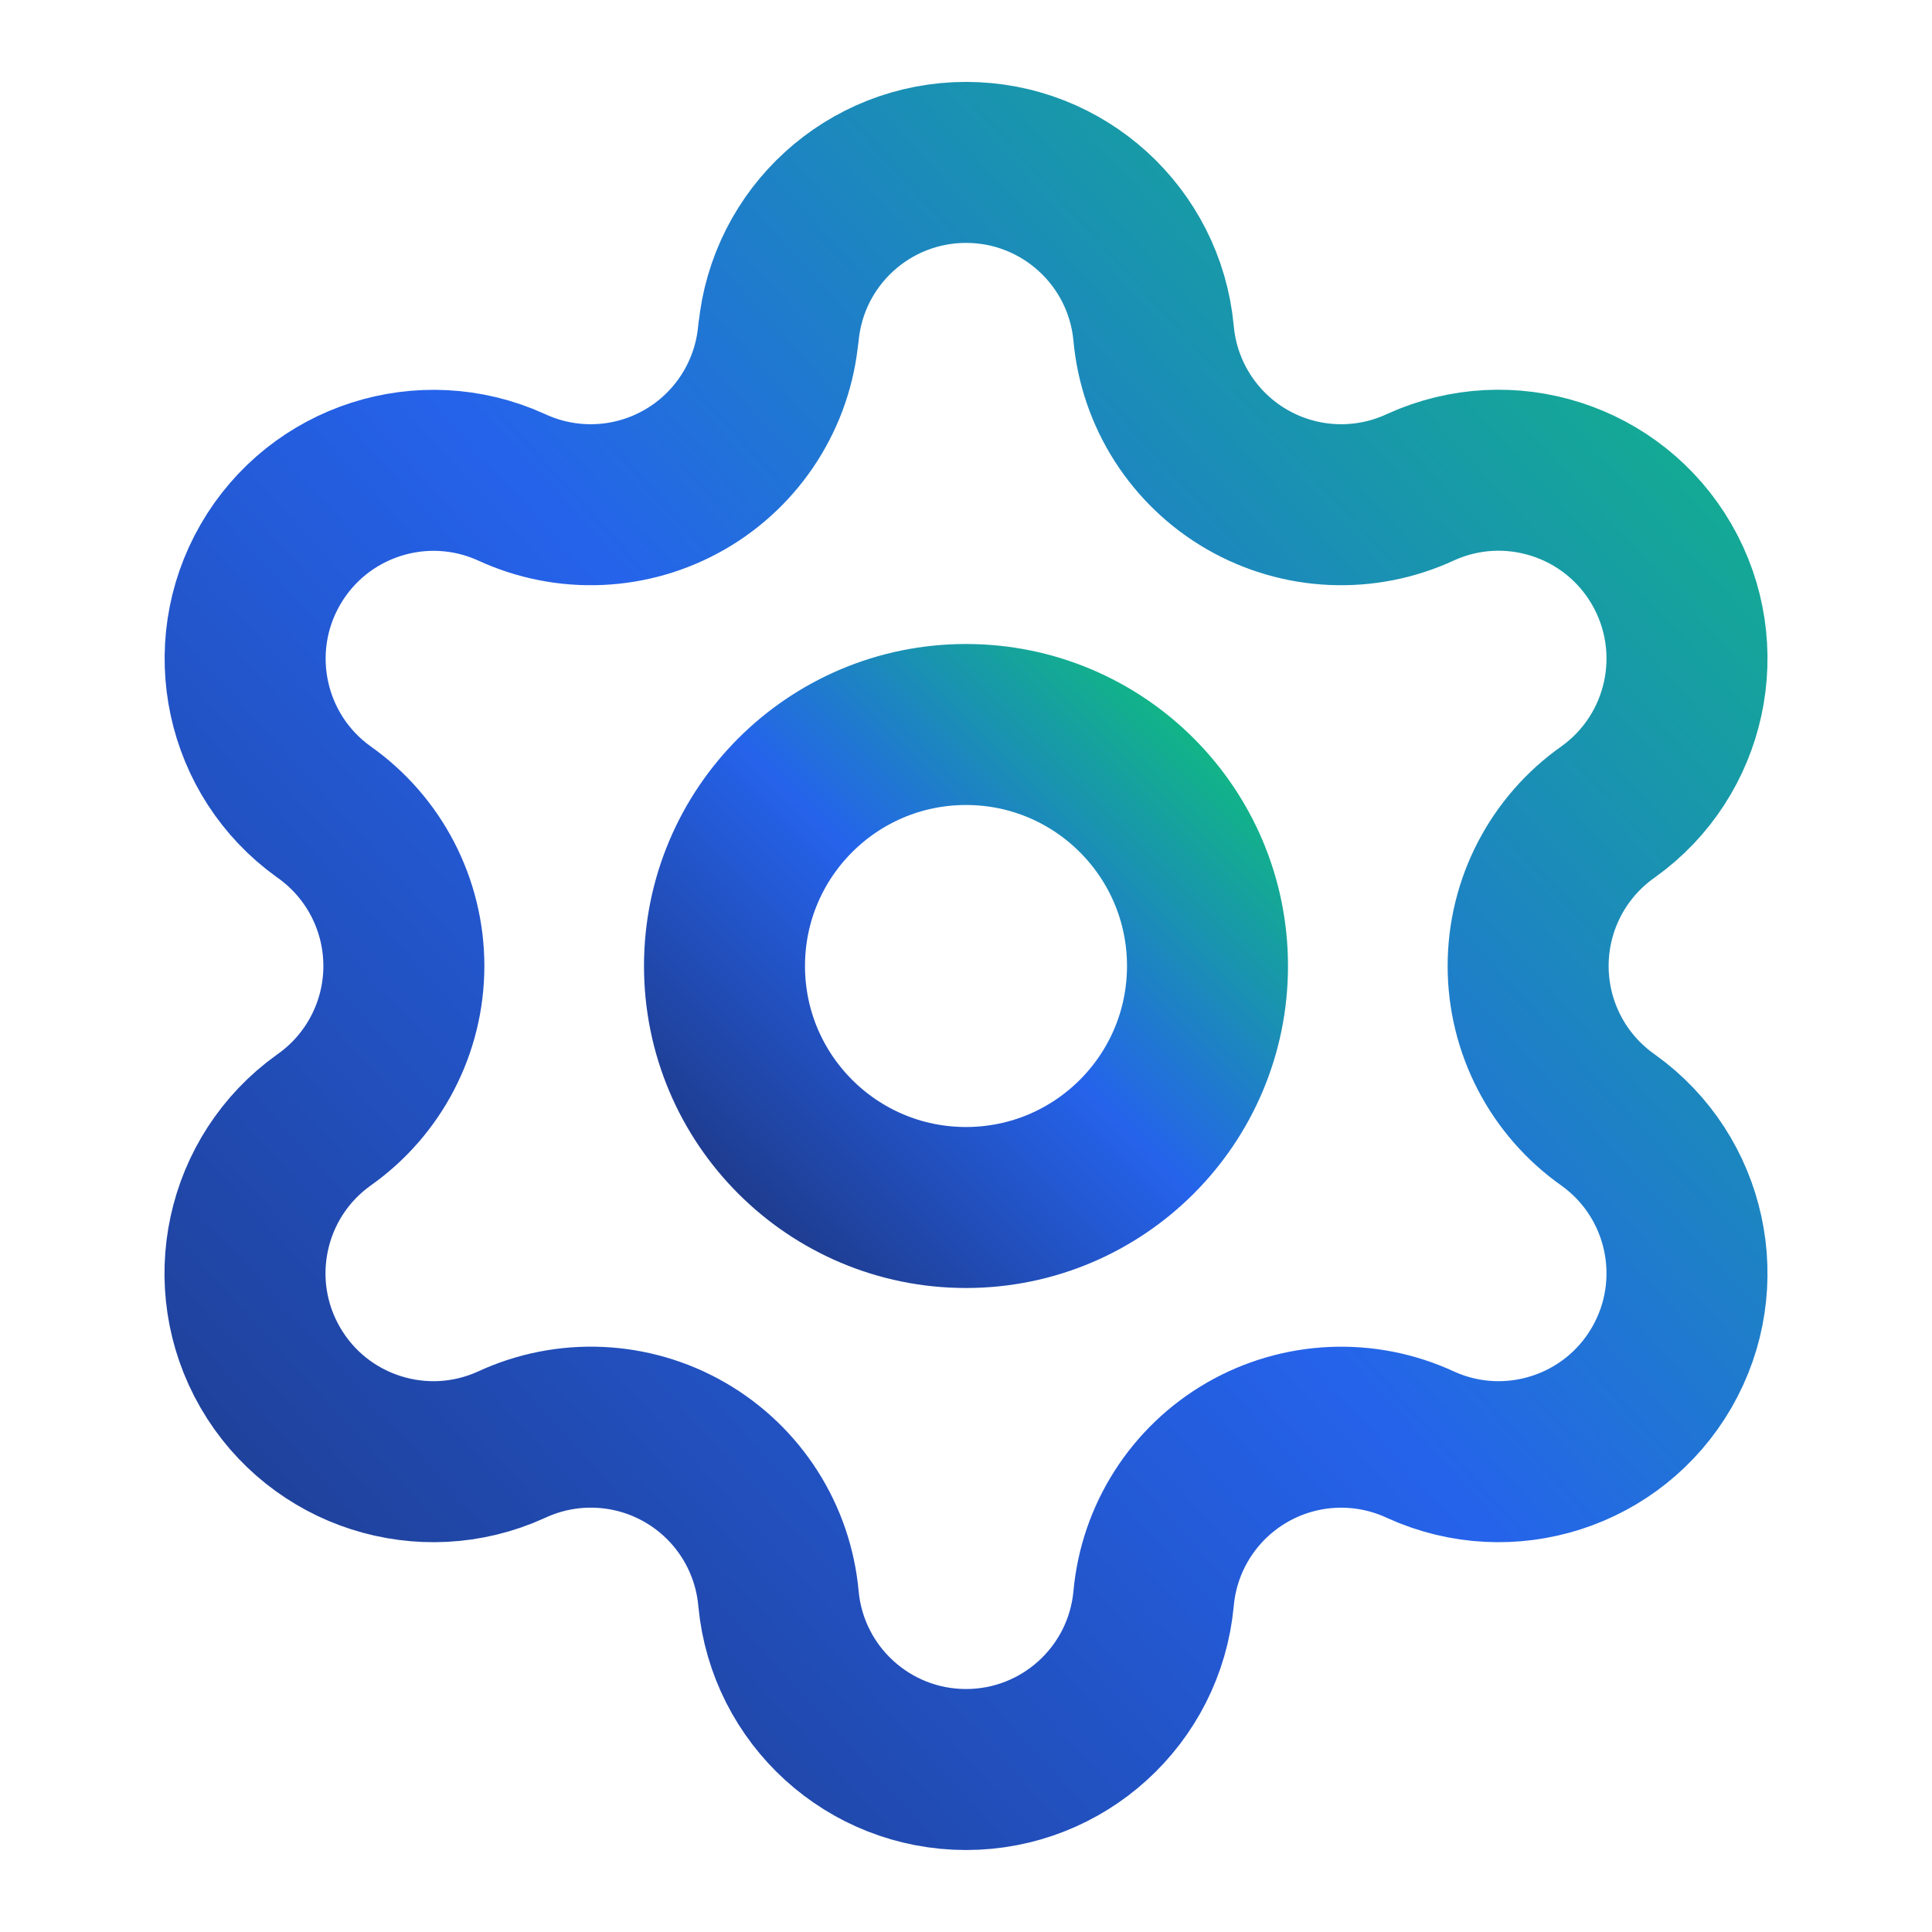
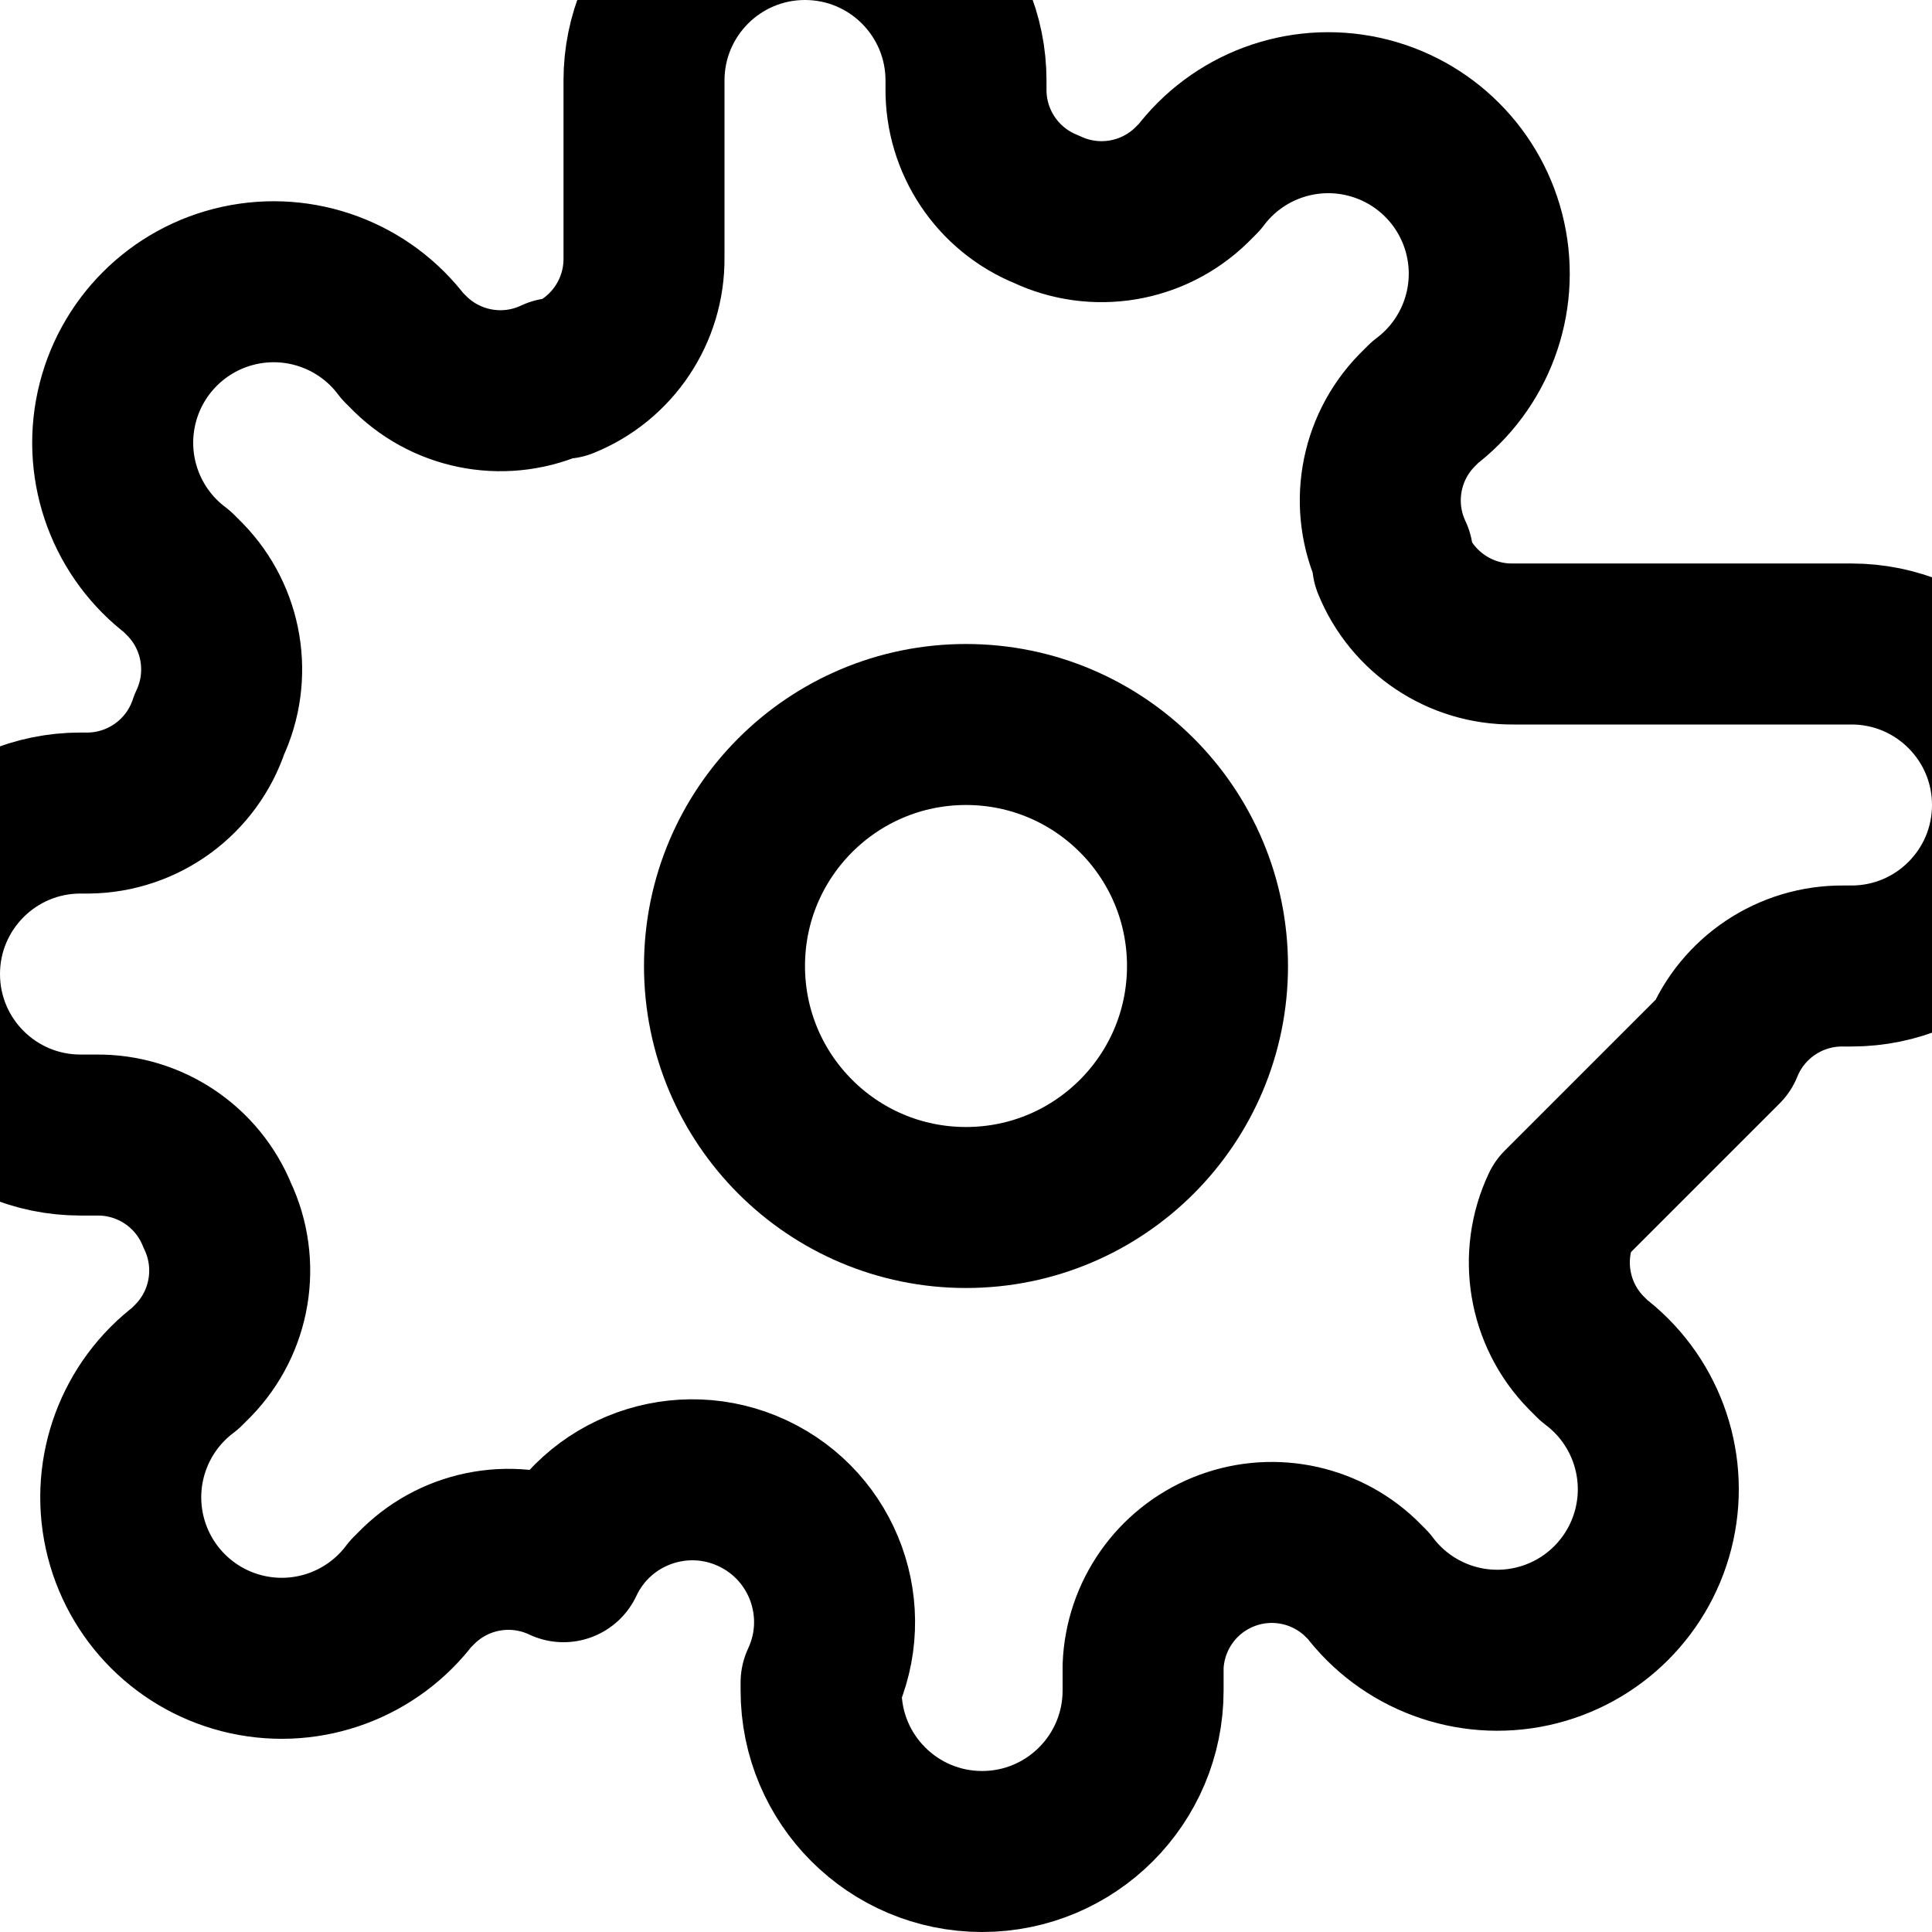
- <svg xmlns="http://www.w3.org/2000/svg" width="24" height="24" viewBox="0 0 24 24" fill="none" stroke="url(#brGradient)" stroke-width="2" stroke-linecap="round" stroke-linejoin="round">
-   <defs>
-     <linearGradient id="brGradient" x1="0%" y1="100%" x2="100%" y2="0%">
-       <stop offset="0%" stop-color="#1e3a8a" />
-       <stop offset="50%" stop-color="#2563eb" />
-       <stop offset="100%" stop-color="#10b981" />
-     </linearGradient>
-   </defs>
-   <path d="M9.671 4.136a2.34 2.34 0 0 1 4.659 0 2.34 2.34 0 0 0 3.319 1.915 2.34 2.34 0 0 1 2.33 4.033 2.34 2.34 0 0 0 0 3.831 2.34 2.34 0 0 1-2.33 4.033 2.34 2.34 0 0 0-3.319 1.915 2.34 2.34 0 0 1-4.659 0 2.34 2.34 0 0 0-3.32-1.915 2.34 2.34 0 0 1-2.33-4.033 2.34 2.34 0 0 0 0-3.831A2.34 2.34 0 0 1 6.35 6.051a2.34 2.34 0 0 0 3.319-1.915" />
+ <svg xmlns="http://www.w3.org/2000/svg" width="24" height="24" viewBox="0 0 24 24" fill="none" stroke="currentColor" stroke-width="2" stroke-linecap="round" stroke-linejoin="round">
  <circle cx="12" cy="12" r="3" />
+   <path d="M19.4 15a1.6 1.6 0 0 0 .3 1.8l.1.1a2 2 0 1 1-2.8 2.8l-.1-.1a1.6 1.6 0 0 0-2.7 1.1V21a2 2 0 1 1-4 0v-.1A1.6 1.6 0 0 0 7 19.4a1.6 1.6 0 0 0-1.8.3l-.1.1a2 2 0 1 1-2.8-2.8l.1-.1a1.6 1.6 0 0 0 .3-1.8 1.6 1.6 0 0 0-1.5-1H1a2 2 0 1 1 0-4h.1A1.6 1.6 0 0 0 2.6 9a1.6 1.6 0 0 0-.3-1.8l-.1-.1a2 2 0 1 1 2.8-2.8l.1.1a1.6 1.6 0 0 0 1.8.3H7a1.6 1.6 0 0 0 1-1.5V1a2 2 0 1 1 4 0v.1a1.6 1.6 0 0 0 1 1.5 1.6 1.6 0 0 0 1.8-.3l.1-.1a2 2 0 1 1 2.8 2.8l-.1.1a1.6 1.6 0 0 0-.3 1.8V7a1.6 1.6 0 0 0 1.5 1H23a2 2 0 1 1 0 4h-.1a1.6 1.6 0 0 0-1.5 1z" />
</svg>
